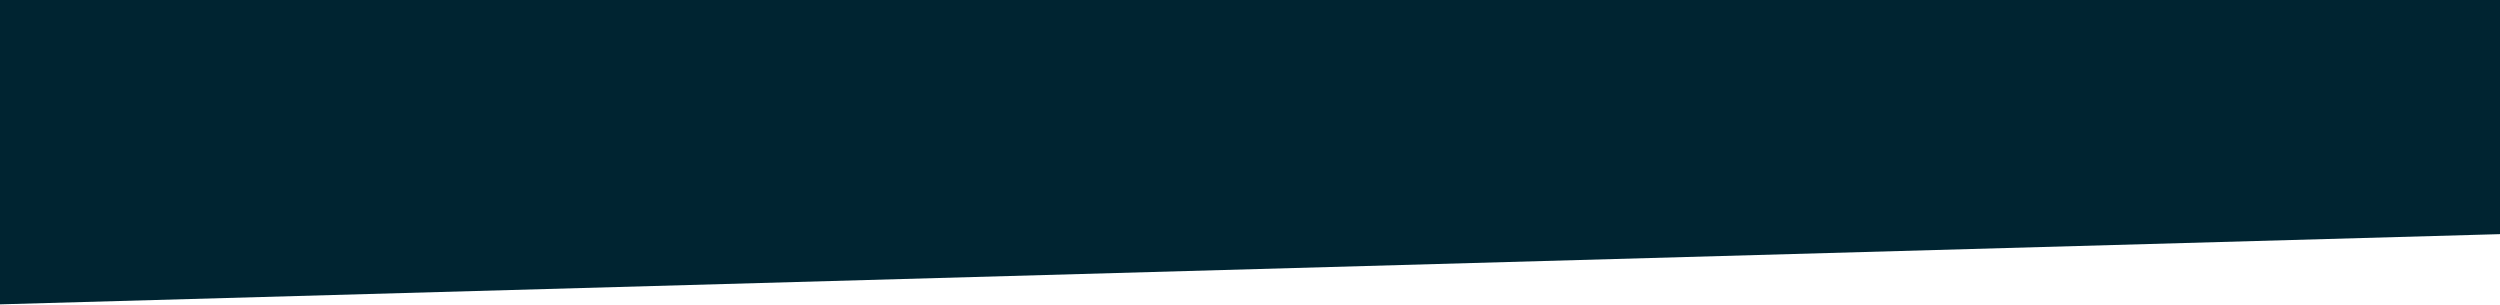
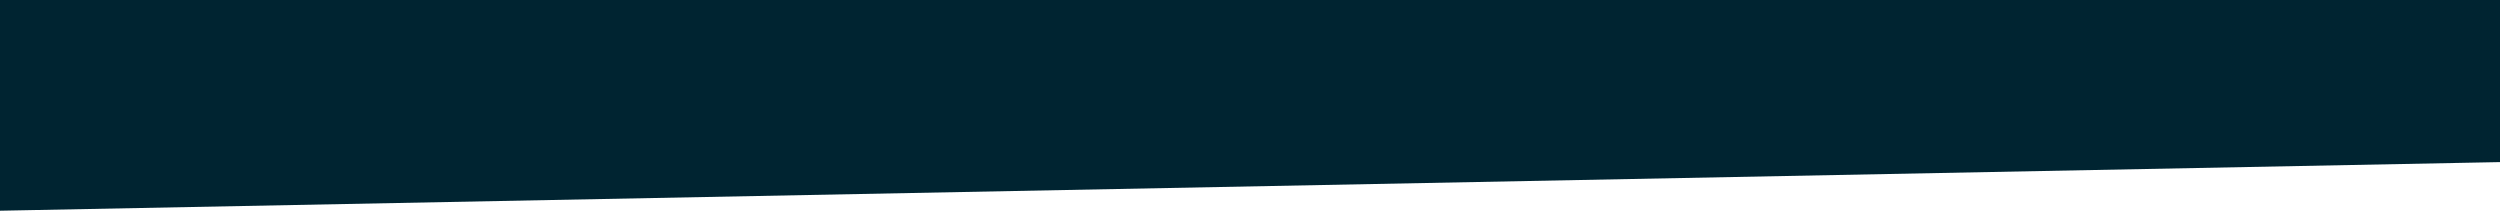
- <svg xmlns="http://www.w3.org/2000/svg" id="f55c94f7-f45b-4822-88f7-3d5996e3bd46" data-name="Layer 1" viewBox="0 0 1920 233.74">
-   <path id="f40ff493-48fd-4f92-8304-4fbbda8b4480" data-name="nav boks" d="M0,0H1920V179.82L0,233.74Z" fill="#002431" />
+ <svg xmlns="http://www.w3.org/2000/svg" id="eec8e6cf-1a63-4cfb-8c7f-d28d63da5c09" data-name="Layer 1" viewBox="0 0 1920 161.83">
+   <path id="ffa1a6f3-ca05-4d69-8bfb-a3c9a5d8afd1" data-name="nav boks" d="M0,0H1920V124.49L0,161.83Z" fill="#002431" />
</svg>
